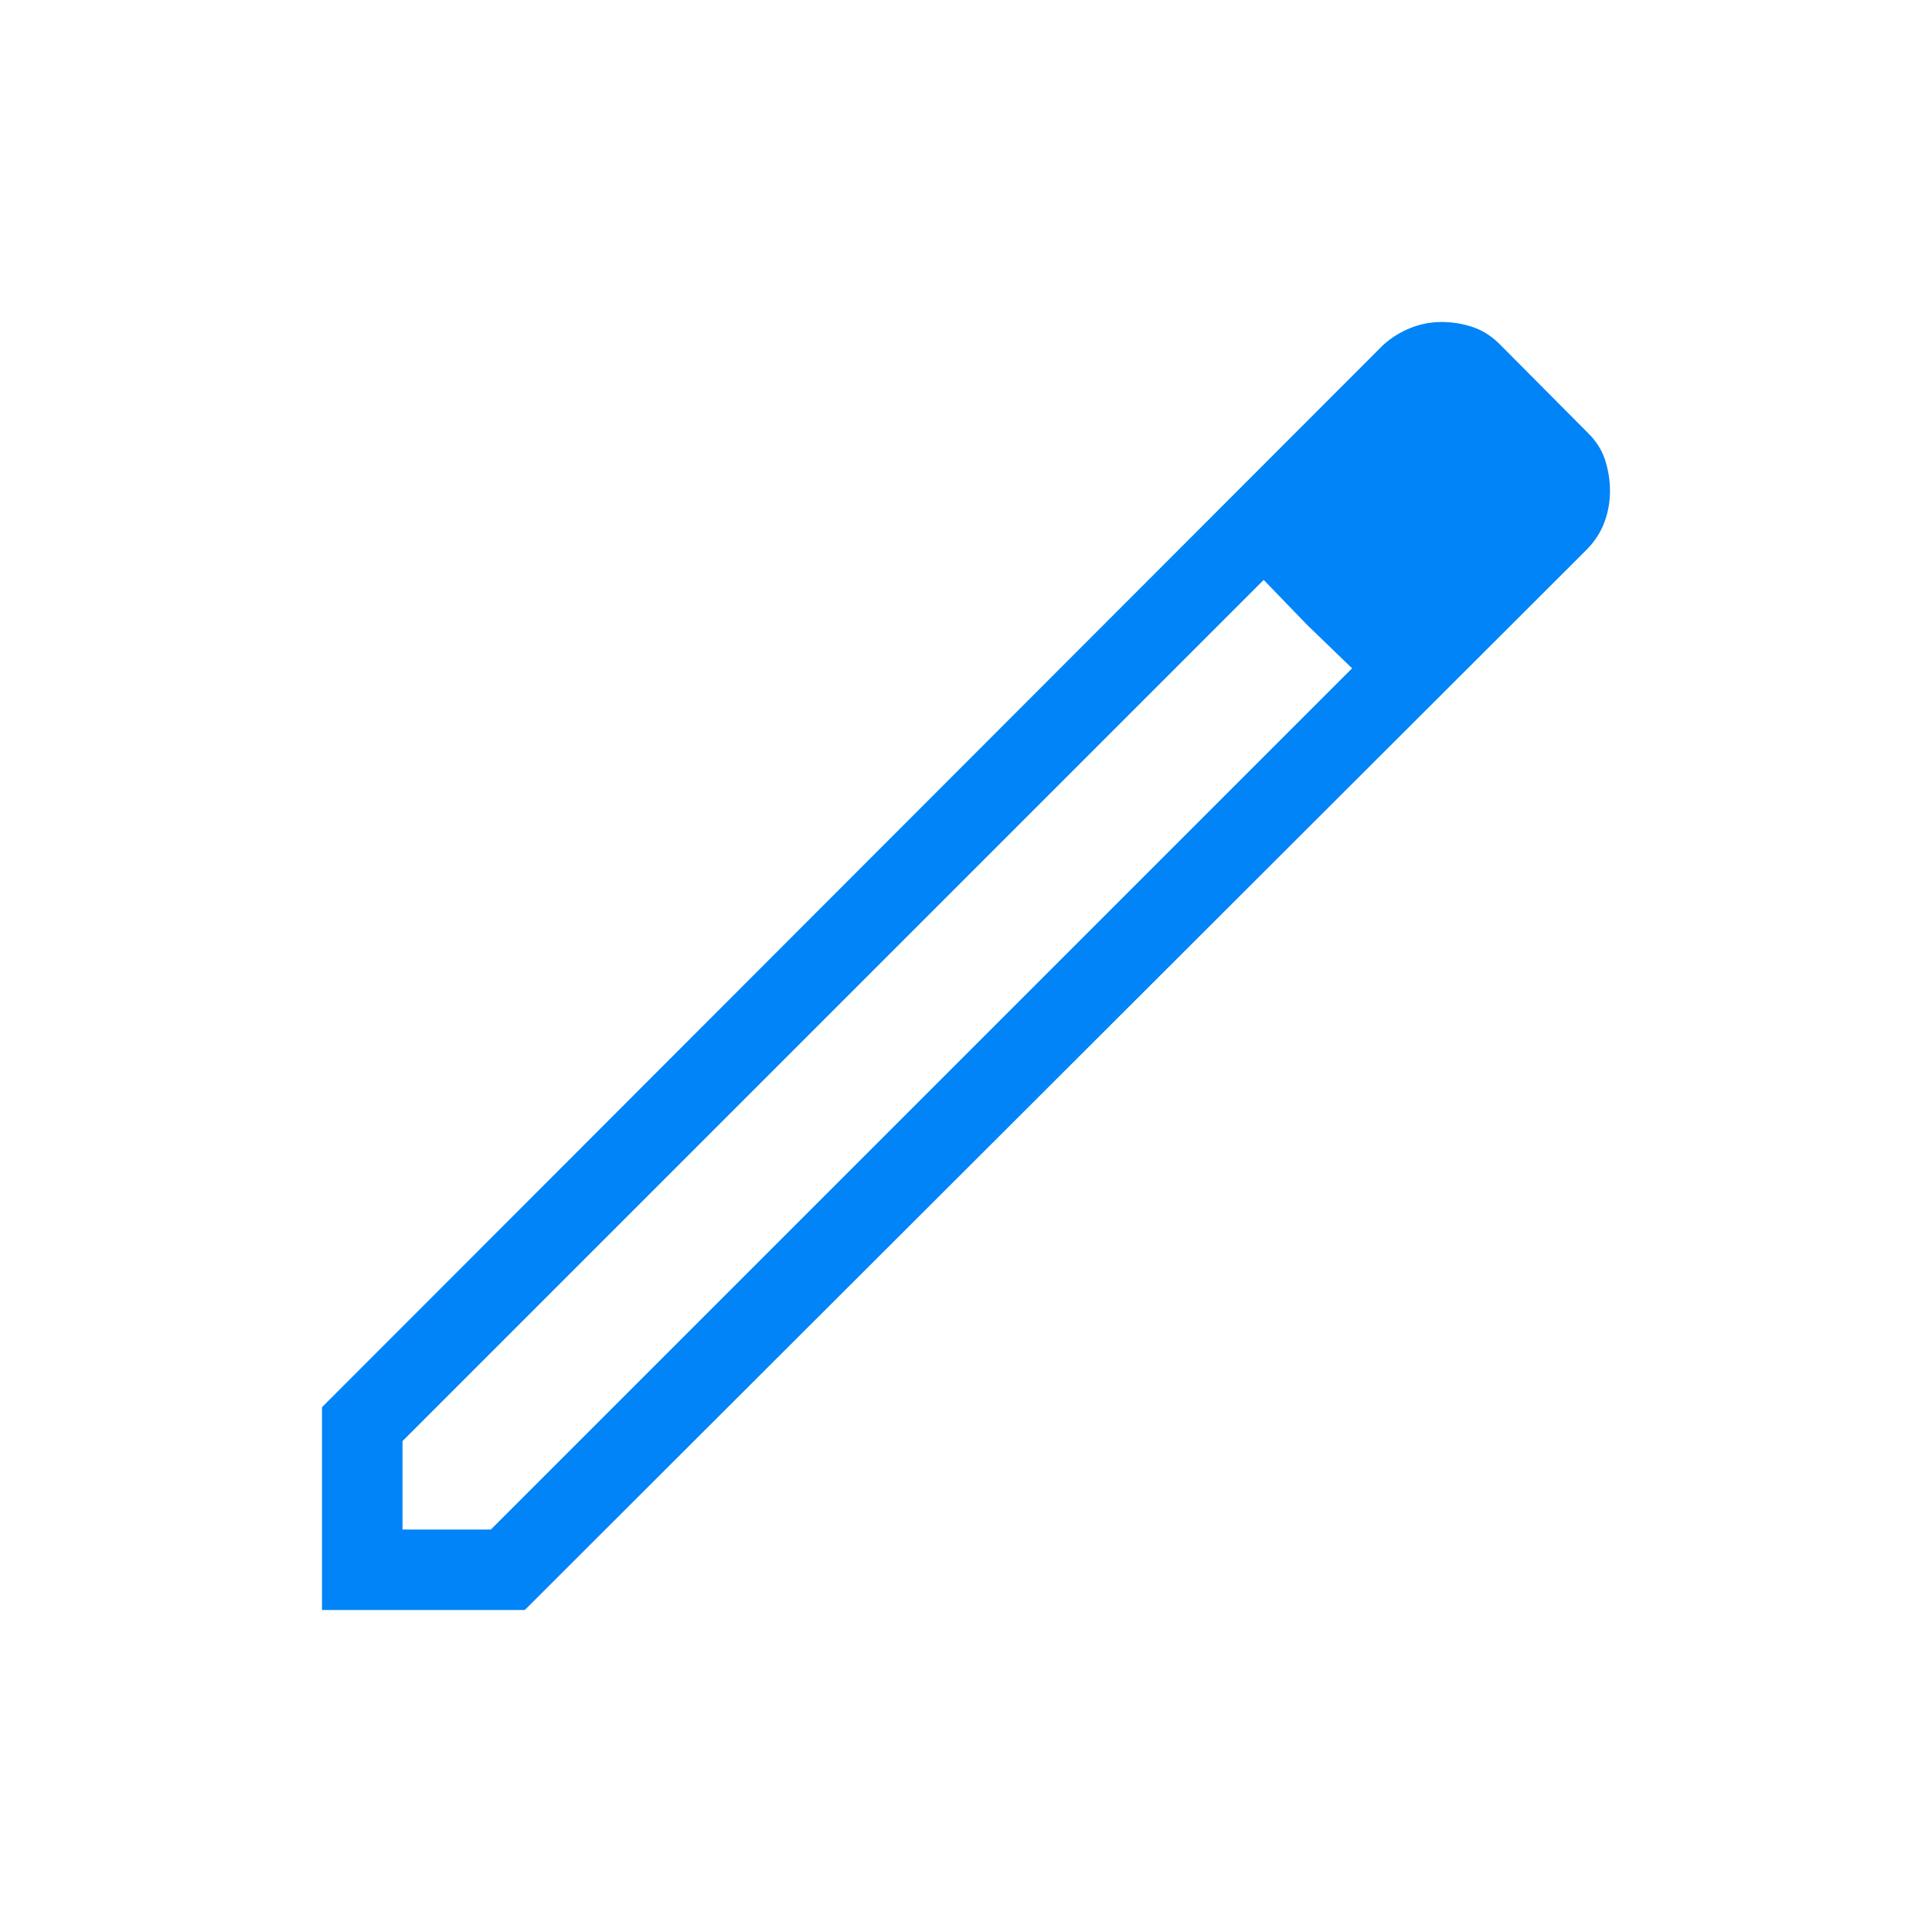
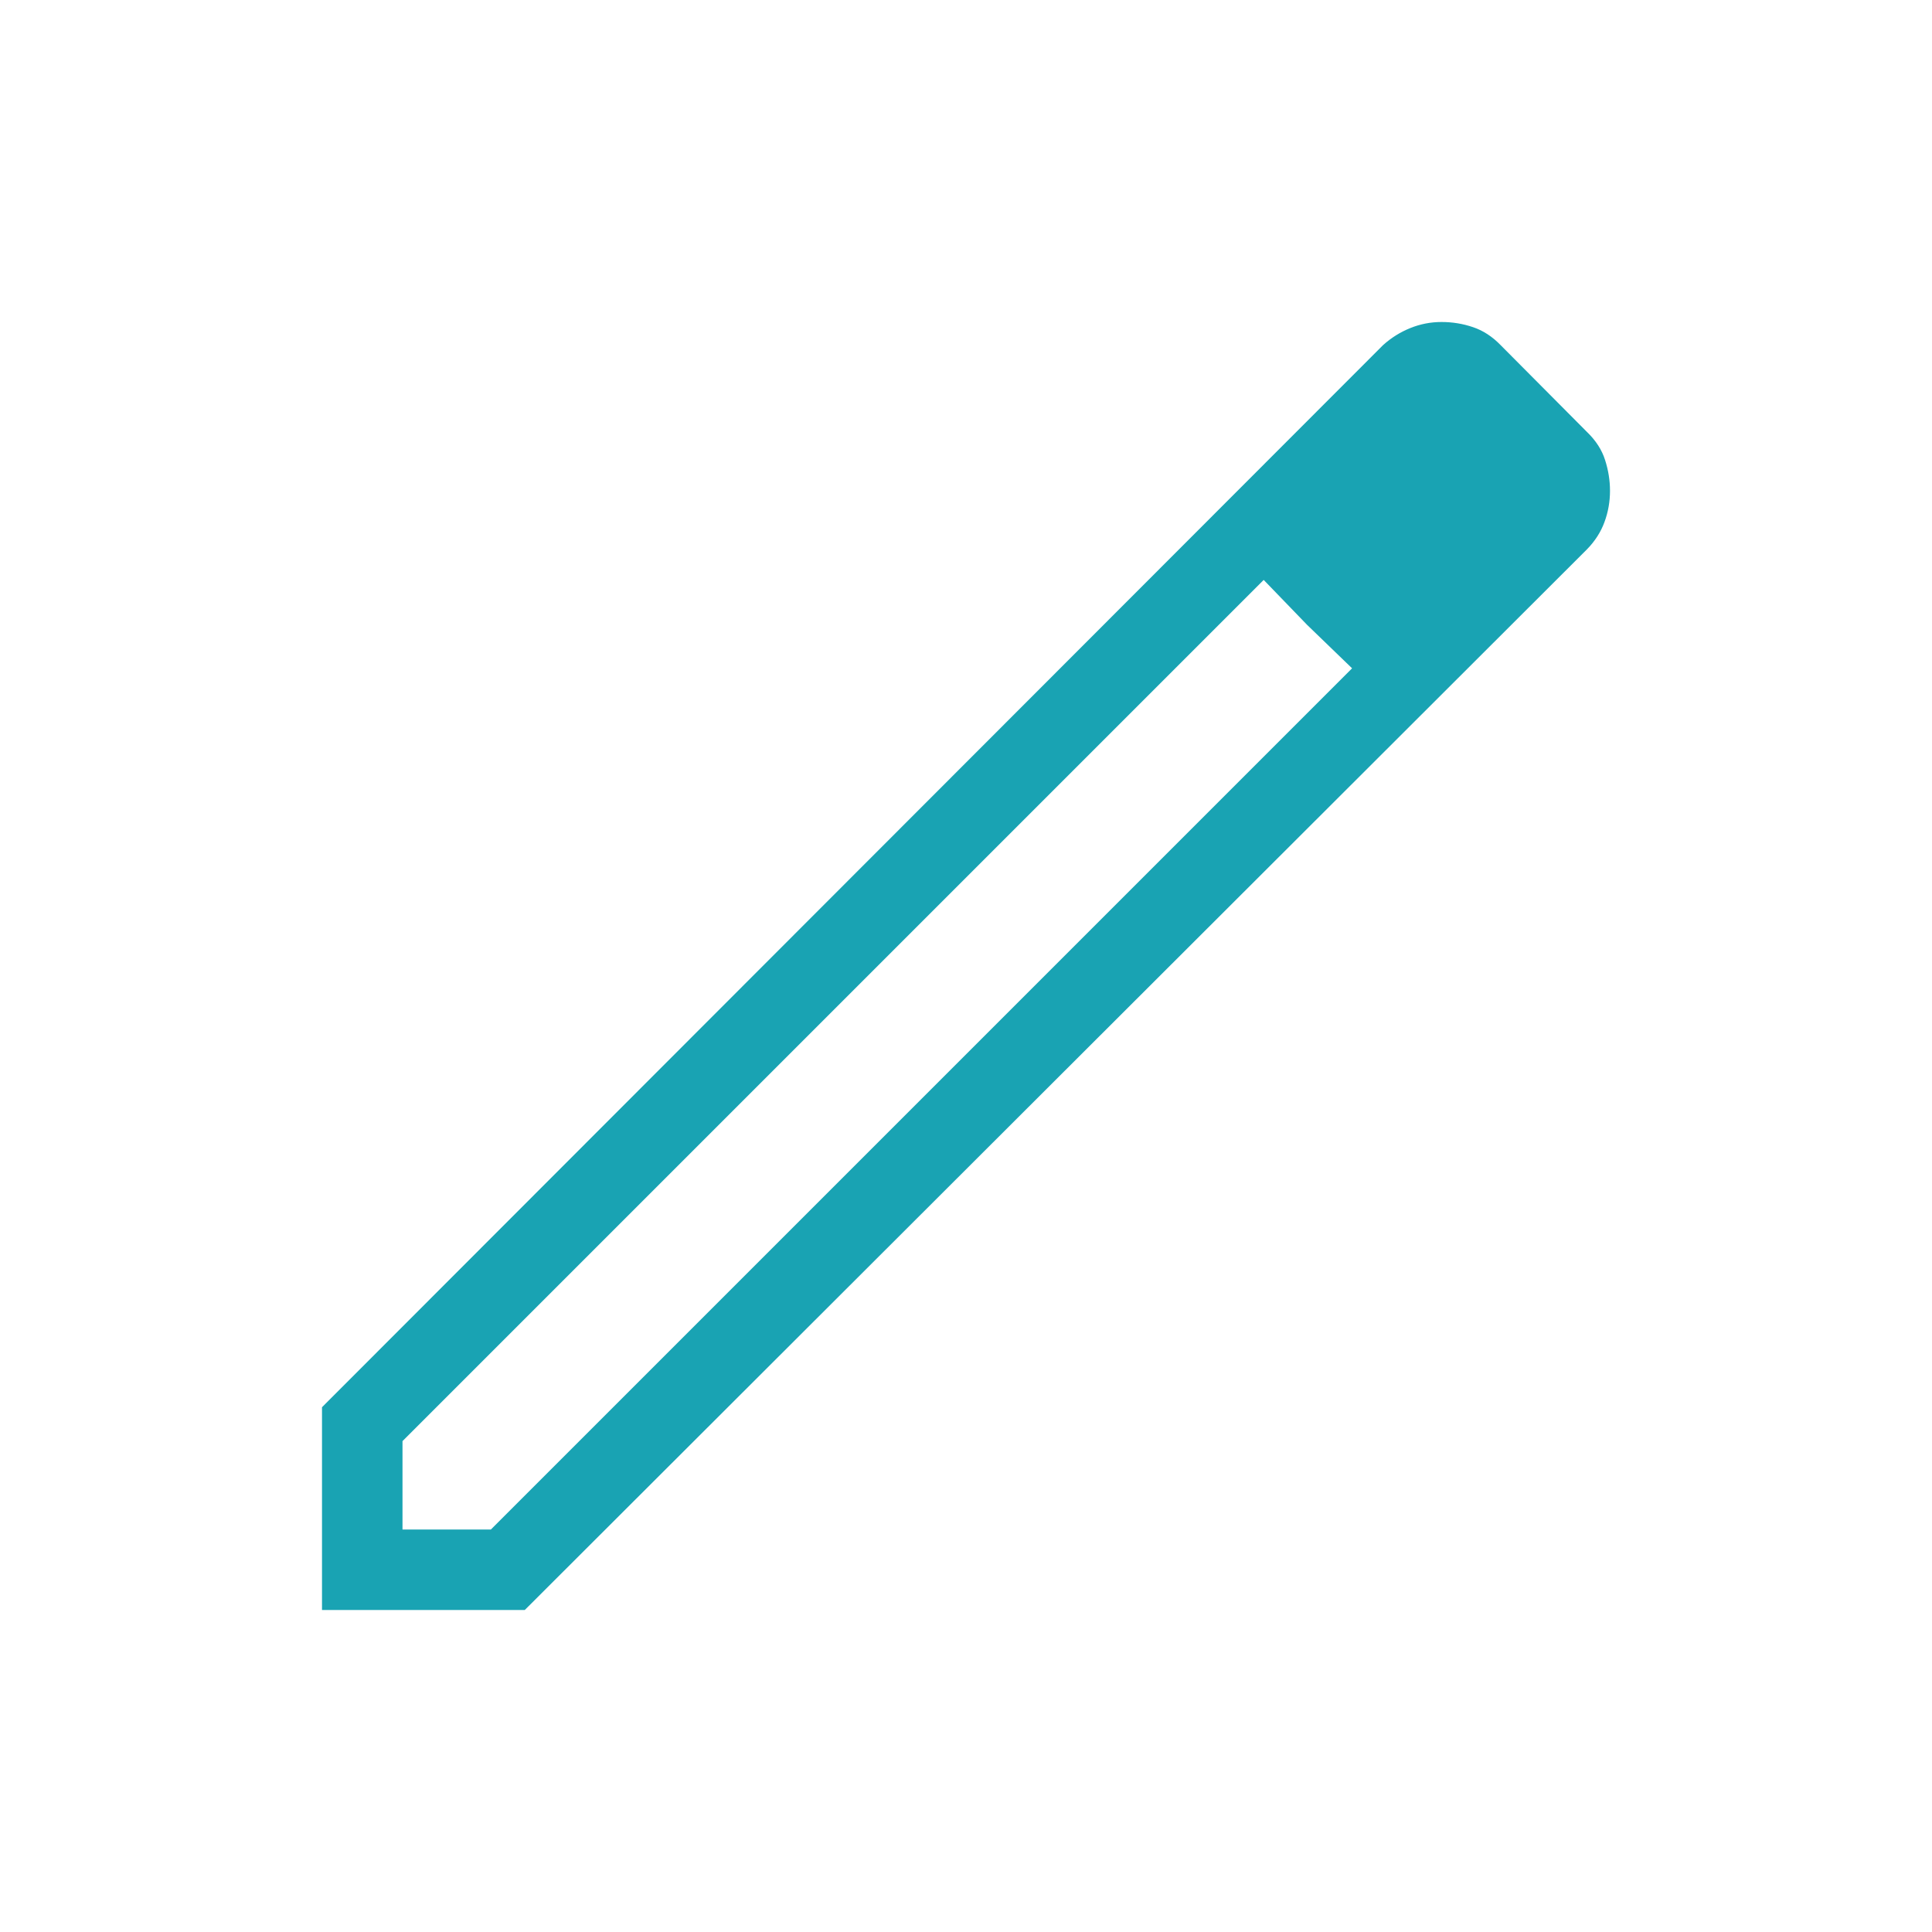
<svg xmlns="http://www.w3.org/2000/svg" width="24" height="24" viewBox="0 0 24 24" fill="none">
-   <path d="M5 19H6.098L16.796 8.302L15.698 7.204L5 17.902V19ZM4 20V17.481L17.181 4.287C17.283 4.195 17.396 4.125 17.52 4.075C17.644 4.025 17.773 4 17.907 4C18.042 4 18.172 4.021 18.298 4.064C18.424 4.106 18.54 4.182 18.646 4.292L19.713 5.365C19.824 5.472 19.899 5.588 19.939 5.715C19.98 5.843 20 5.97 20 6.097C20 6.232 19.977 6.362 19.931 6.486C19.886 6.609 19.813 6.723 19.713 6.825L6.519 20H4ZM16.238 7.763L15.698 7.204L16.796 8.302L16.238 7.763Z" fill="#0084F8" />
+   <path d="M5 19H6.098L16.796 8.302L15.698 7.204L5 17.902V19ZM4 20V17.481L17.181 4.287C17.283 4.195 17.396 4.125 17.52 4.075C17.644 4.025 17.773 4 17.907 4C18.042 4 18.172 4.021 18.298 4.064C18.424 4.106 18.54 4.182 18.646 4.292L19.713 5.365C19.824 5.472 19.899 5.588 19.939 5.715C19.98 5.843 20 5.97 20 6.097C20 6.232 19.977 6.362 19.931 6.486C19.886 6.609 19.813 6.723 19.713 6.825L6.519 20H4ZM16.238 7.763L15.698 7.204L16.796 8.302L16.238 7.763Z" fill="#19A3B3" />
</svg>
